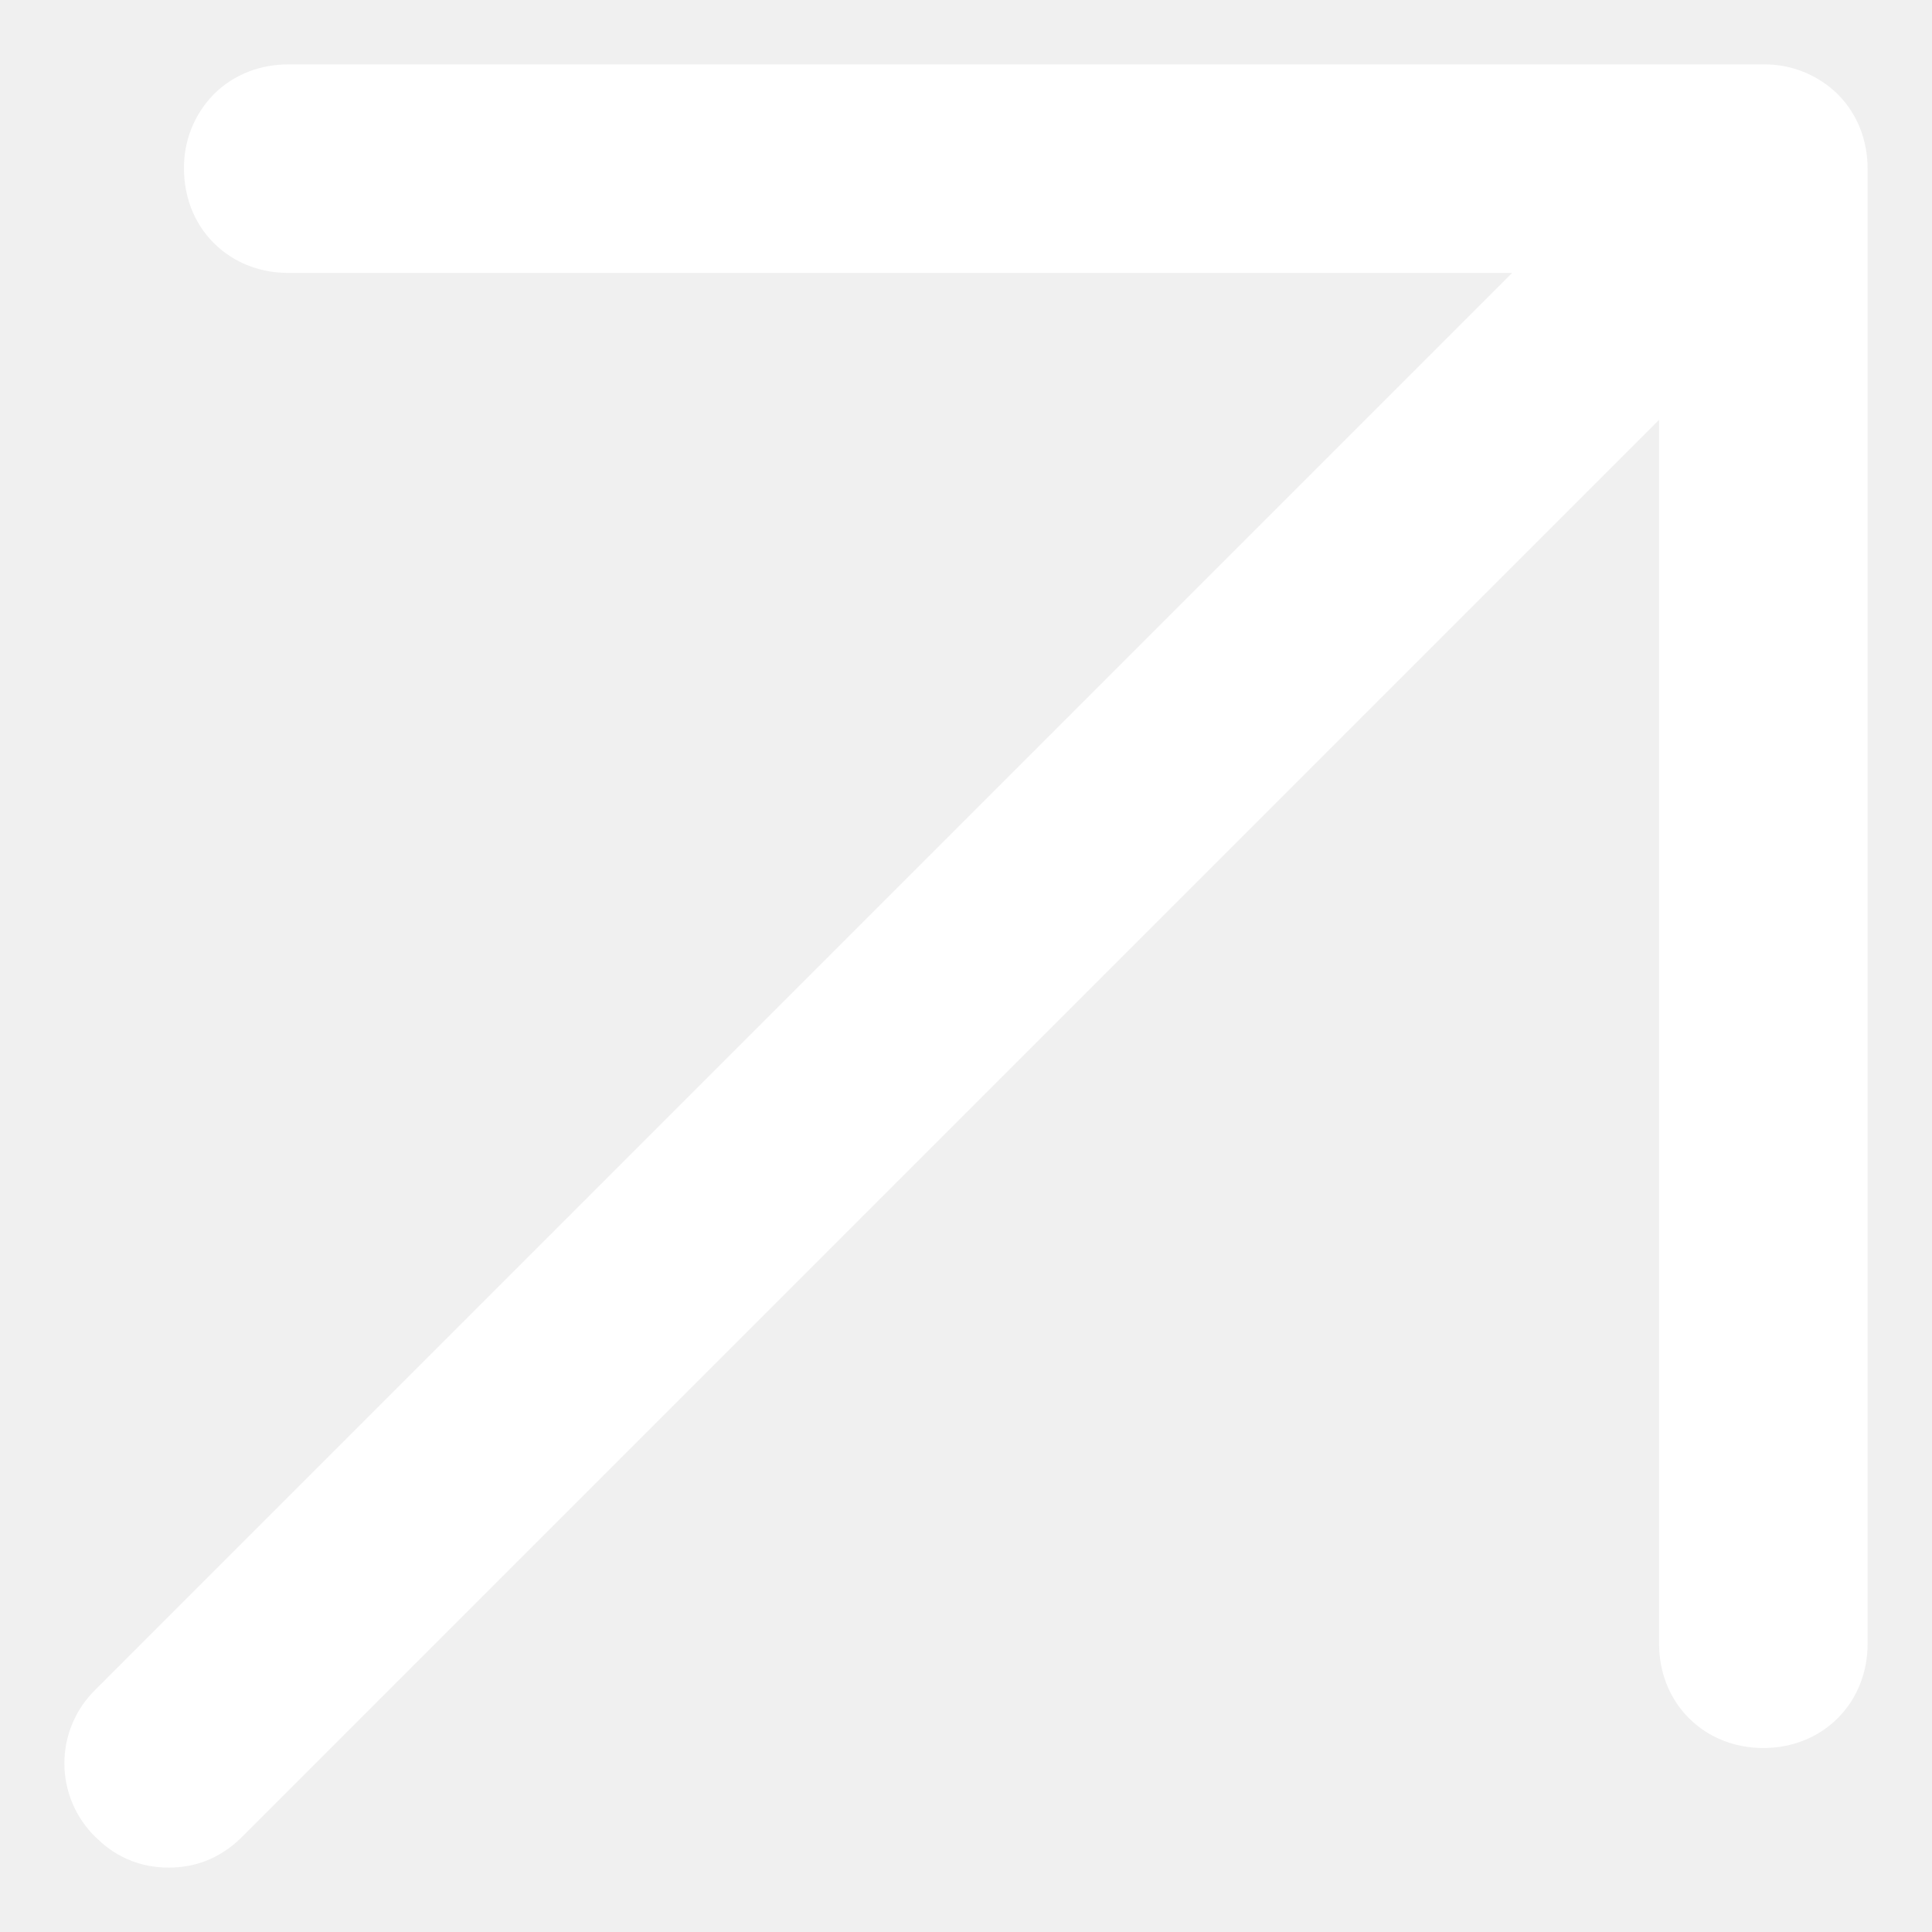
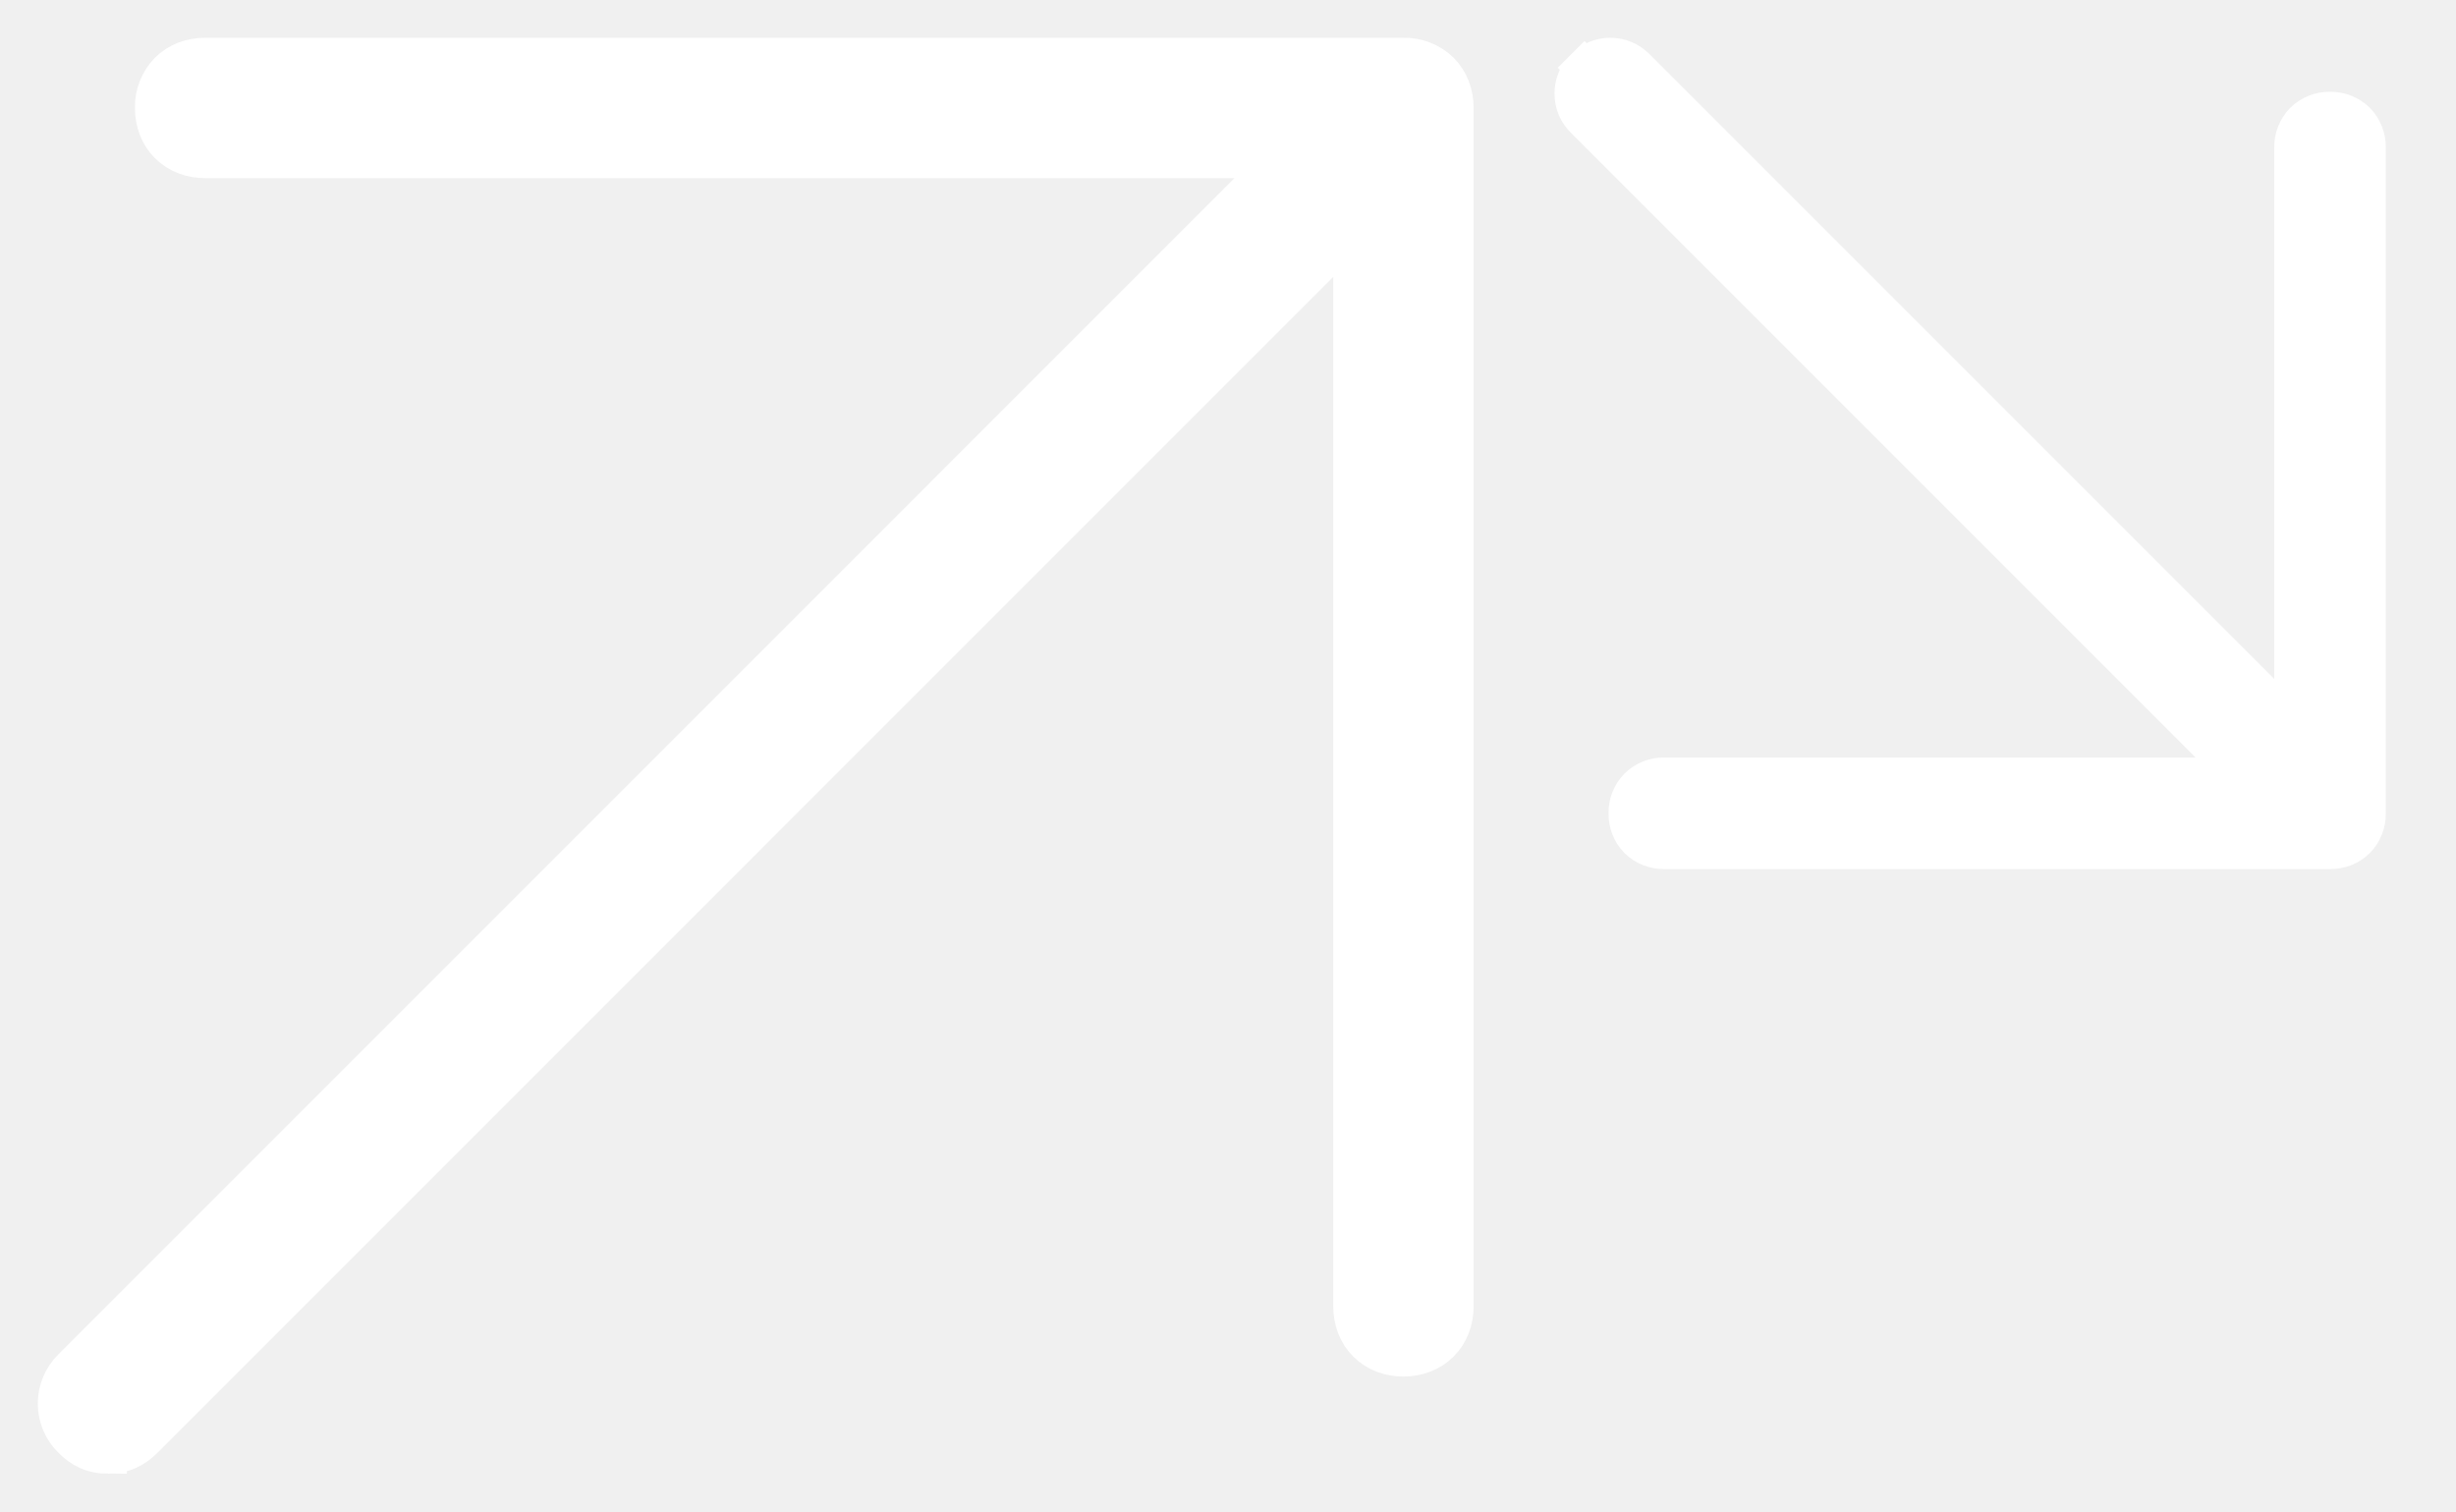
- <svg xmlns="http://www.w3.org/2000/svg" width="30" height="30" viewBox="0 0 30 30">
-   <view id="image-arrow-white-up-45" viewBox="0 0 30 30" />
-   <svg width="30" height="30" fill="none" viewBox="-1 -1 30 30">
-     <path d="M1.619 27.5c.151 0 .3-.026.443-.09a1.14 1.14 0 00.344-.242L25.262 4.312v20.212c0 .3.102.587.317.802.214.215.503.317.802.317.3 0 .588-.102.802-.317.215-.215.317-.503.317-.802V1.619c0-.3-.102-.588-.317-.802A1.118 1.118 0 0026.381.5H3.476c-.3 0-.587.102-.802.317a1.118 1.118 0 00-.317.802c0 .3.102.588.317.802.215.215.503.317.802.317h20.212L.832 25.594a1.098 1.098 0 000 1.574c.092.091.203.18.344.242.143.064.292.09.443.09z" fill="#fff" stroke="#fff" />
+ <svg xmlns="http://www.w3.org/2000/svg" width="65" height="40" viewBox="0 0 65 40">
+   <view id="image-arrow-white-down-45" viewBox="40 0 25 24" />
+   <svg width="25" height="24" fill="none" viewBox="-1 -1 25 24" x="40">
+     <path d="M.642 1.476c0 .13.022.26.079.388a.992.992 0 00.21.299l17.385 17.384H3.046a.975.975 0 00-.698.278.975.975 0 00-.277.699c0 .256.087.509.277.698.19.19.442.278.699.278h17.619c.256 0 .509-.088.699-.277a.975.975 0 00.277-.7V2.906a.975.975 0 00-.277-.7.975.975 0 00-.7-.277.975.975 0 00-.698.278.975.975 0 00-.277.699v15.269L2.305.789a.96.96 0 00-1.374 0l.354.354L.931.789a.992.992 0 00-.21.3.942.942 0 00-.079.387z" fill="#fff" stroke="#fff" />
+   </svg>
+   <view id="image-intro-arrow-up-45-white" viewBox="0 0 40 40" />
+   <svg width="40" height="40" fill="none" viewBox="-1 -1 40 40">
+     <path d="M1.857 37.5c.187 0 .365-.032.535-.108.168-.074.303-.18.419-.296L34.786 5.121v28.45c0 .371.125.719.382.975.256.257.604.383.975.383.37 0 .718-.126.975-.383.256-.256.382-.604.382-.975V1.857c0-.37-.126-.719-.382-.975A1.356 1.356 0 0036.143.5H4.429c-.371 0-.719.126-.975.382a1.356 1.356 0 00-.383.975c0 .37.126.719.383.975.256.256.604.382.975.382h28.45L.904 35.19a1.328 1.328 0 000 1.907c.115.116.25.222.418.297.17.075.348.107.535.107z" fill="#fff" stroke="#fff" />
  </svg>
</svg>
